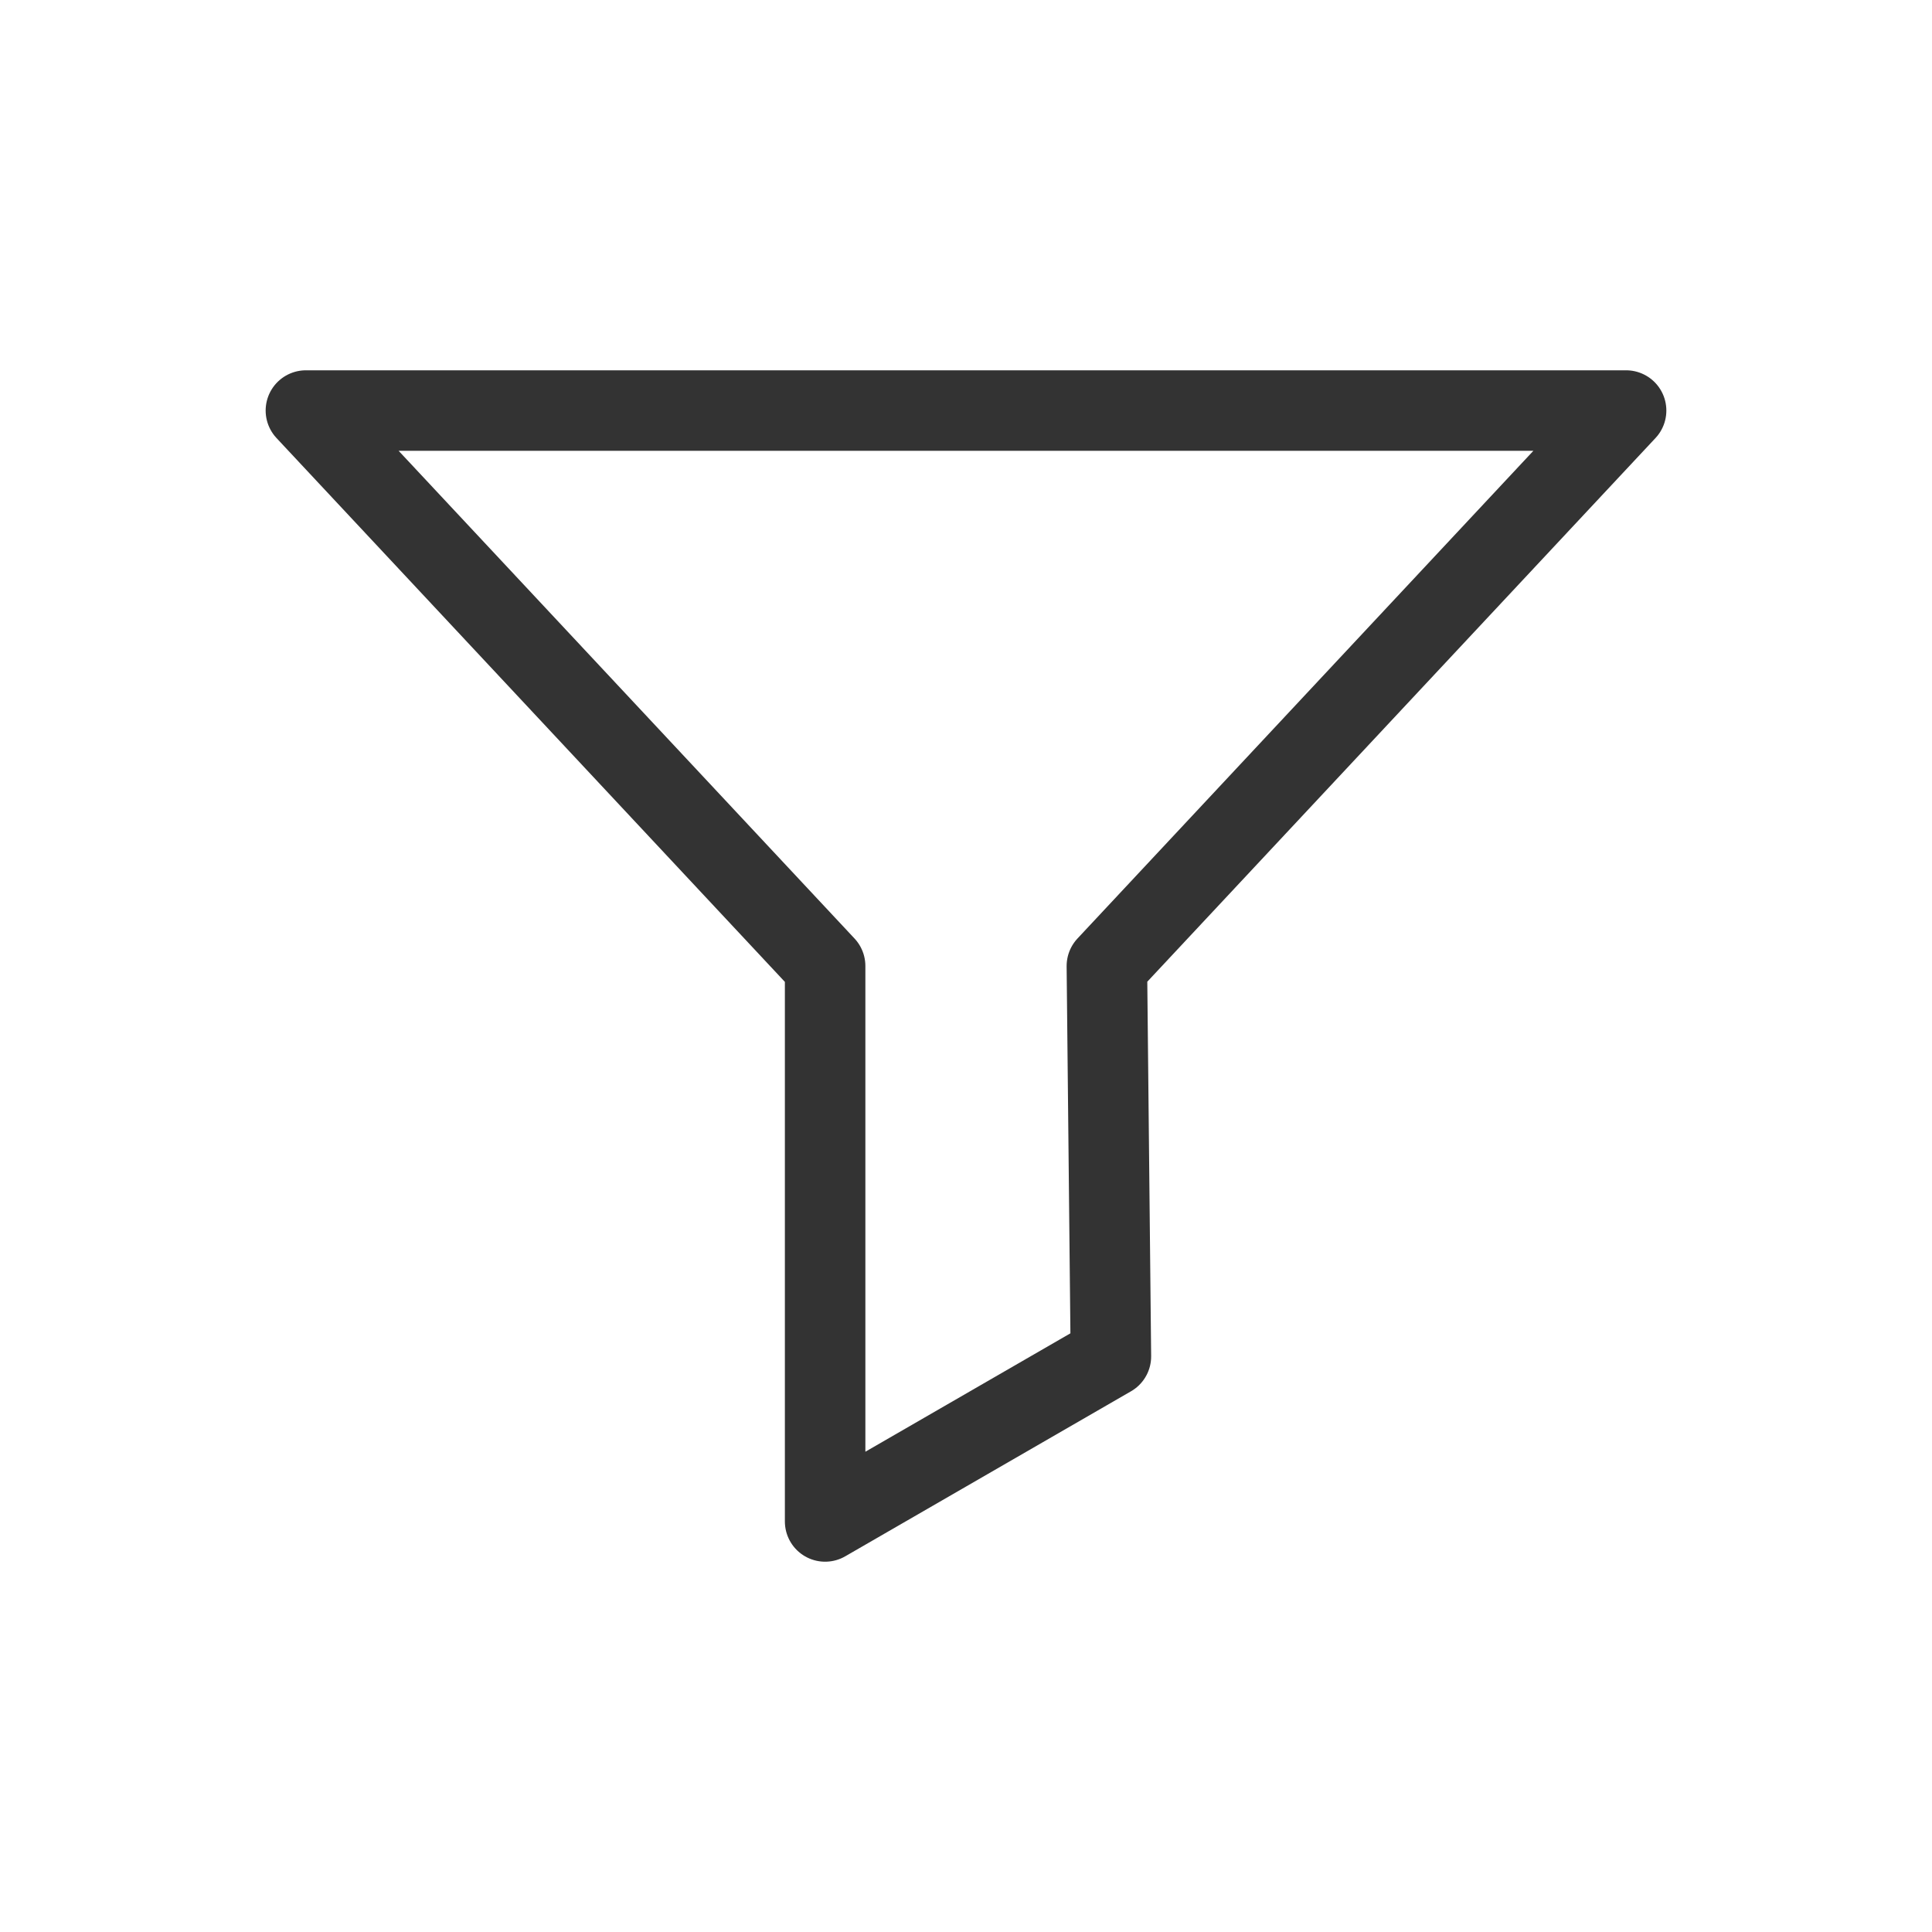
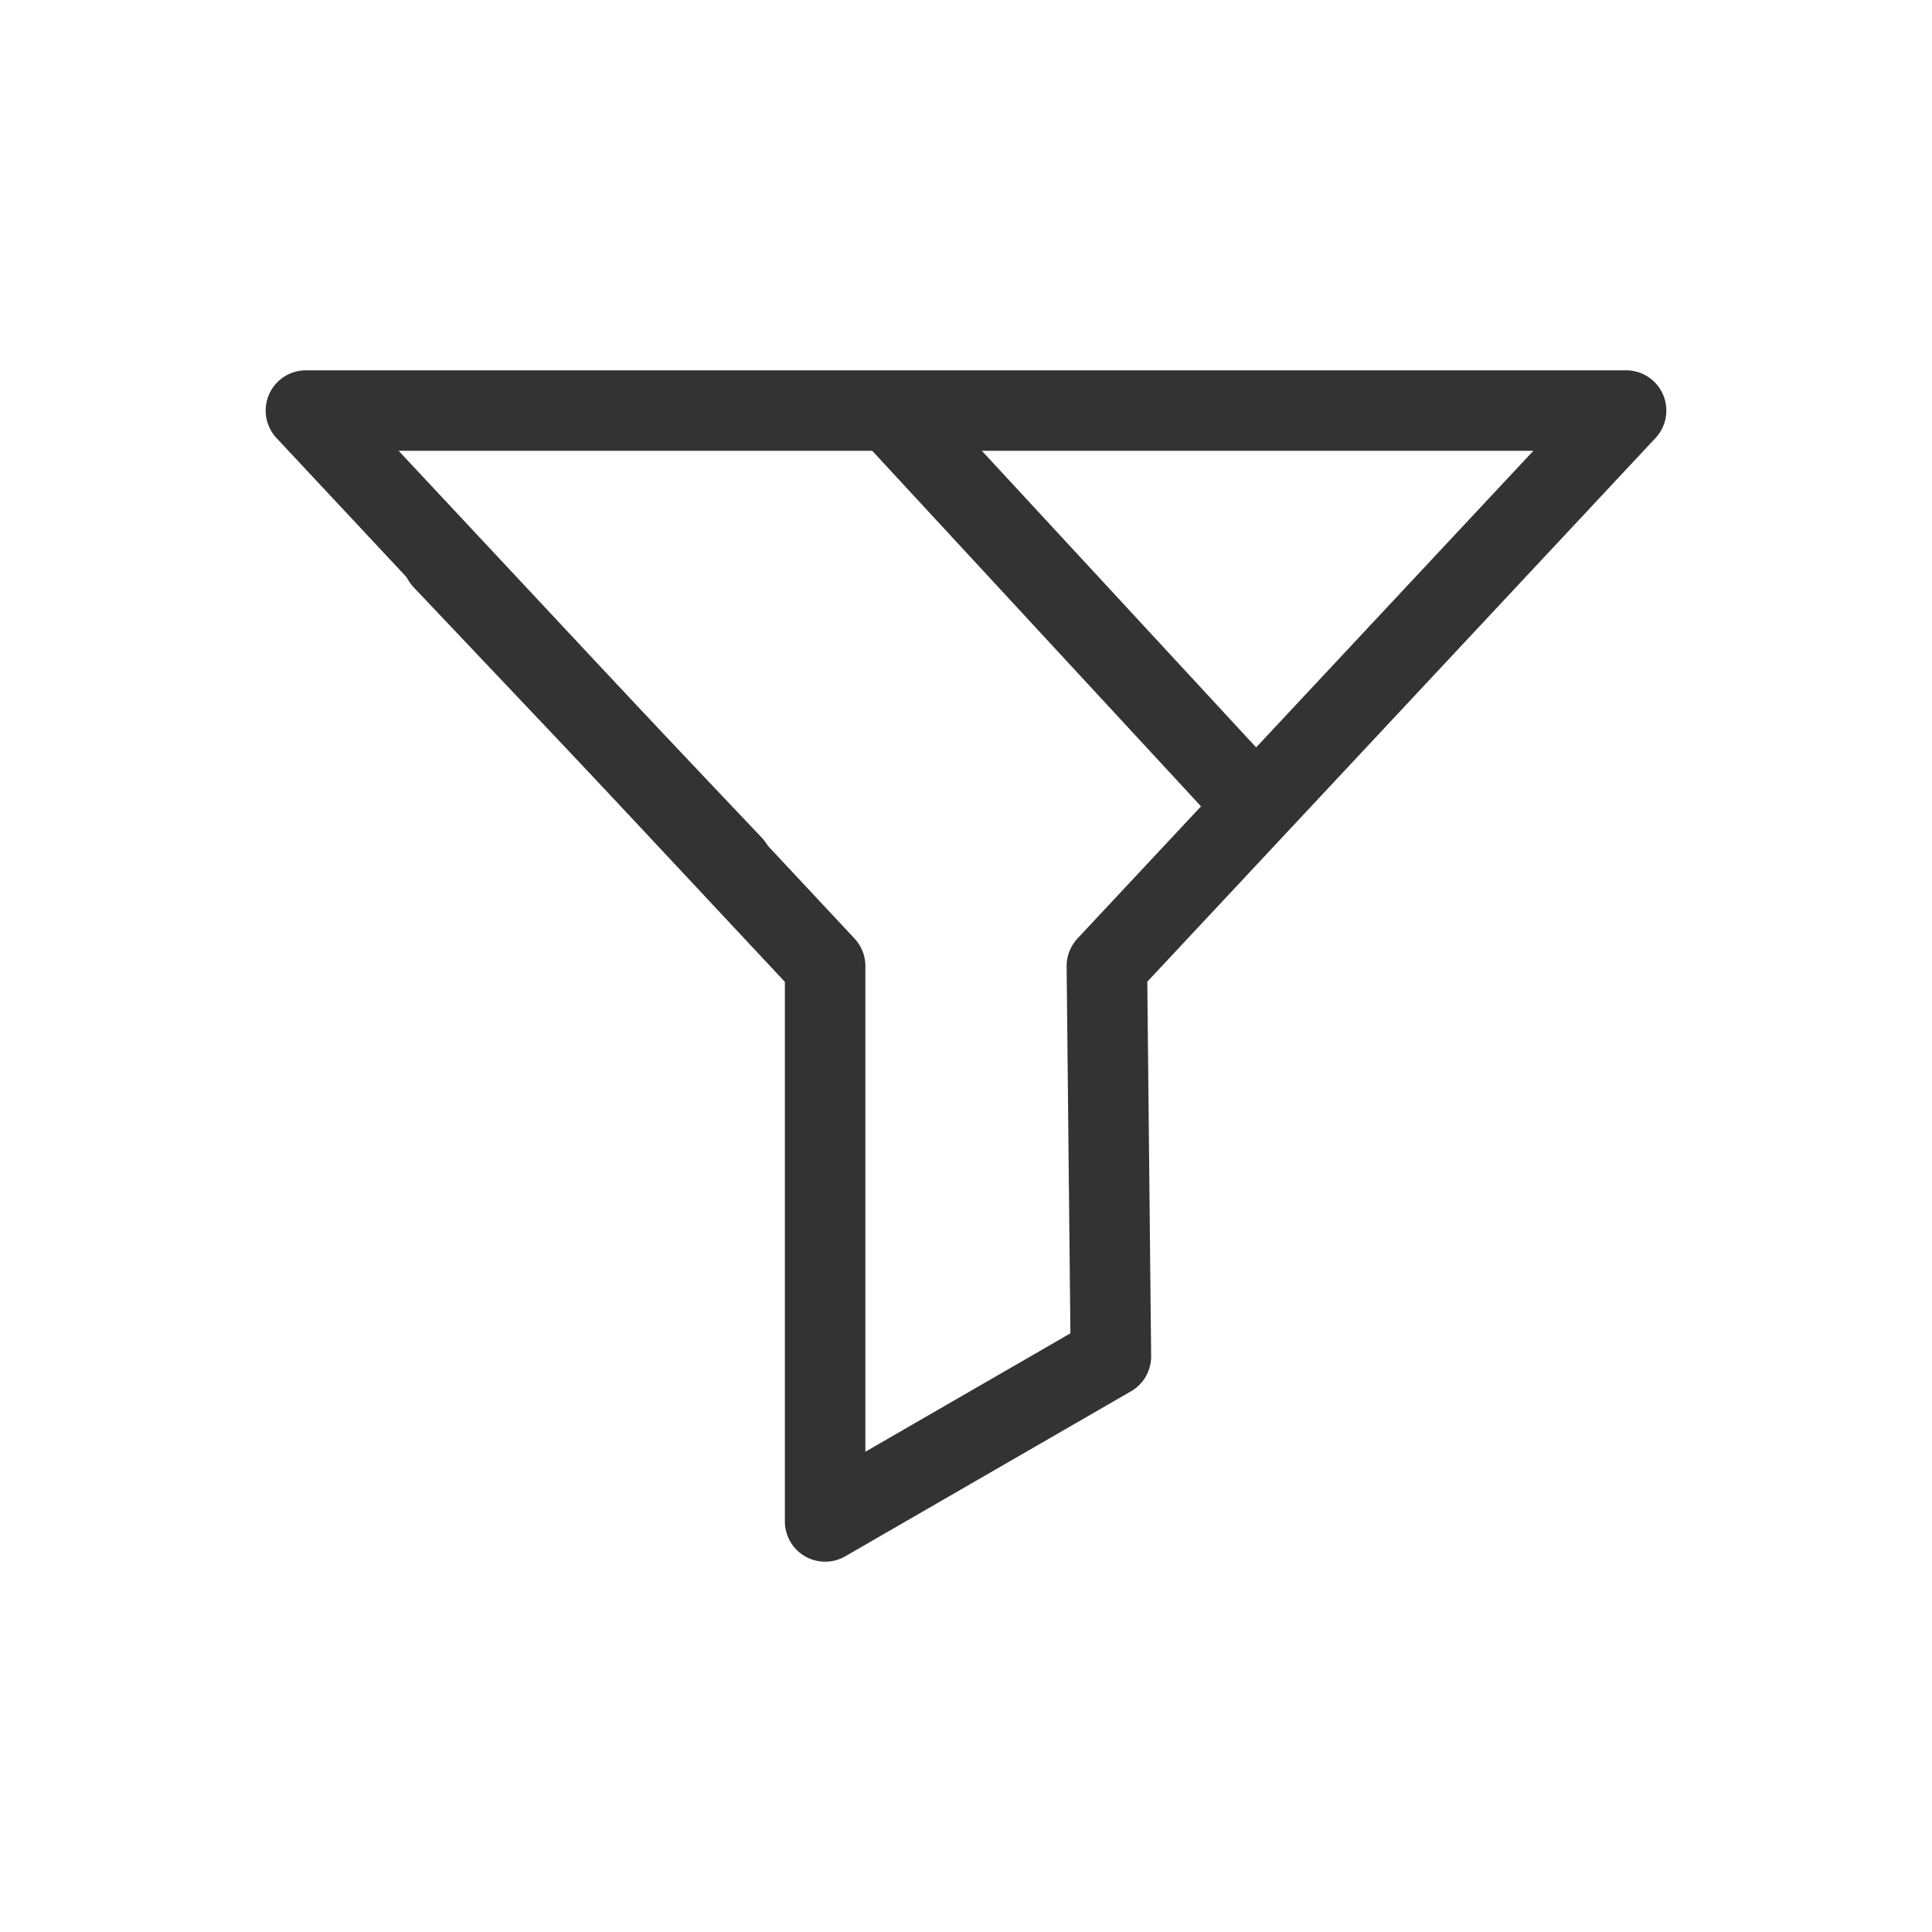
<svg xmlns="http://www.w3.org/2000/svg" version="1.1" id="Layer_1" x="0px" y="0px" viewBox="0 0 48 48" style="enable-background:new 0 0 48 48;" xml:space="preserve">
  <style type="text/css">
	.st0{fill:none;stroke:#333333;stroke-width:2;stroke-linecap:round;stroke-linejoin:round;stroke-miterlimit:10;}
</style>
  <g id="zXDtGm_1_">
</g>
  <g>
-     <polygon class="st0" points="7.6,10.2 40.4,10.2 27.5,24 27.6,33.7 20.5,37.8 20.5,24  " />
+     <g>
+       <polygon class="st0" points="7.6,10.2 40.4,10.2 27.5,24 27.6,33.7 20.5,37.8 20.5,24   " />
+     </g>
+     <line class="st0" x1="11" y1="13.9" x2="18.2" y2="21.5" />
+     <line class="st0" x1="22.2" y1="10.3" x2="30.8" y2="19.6" />
  </g>
</svg>
